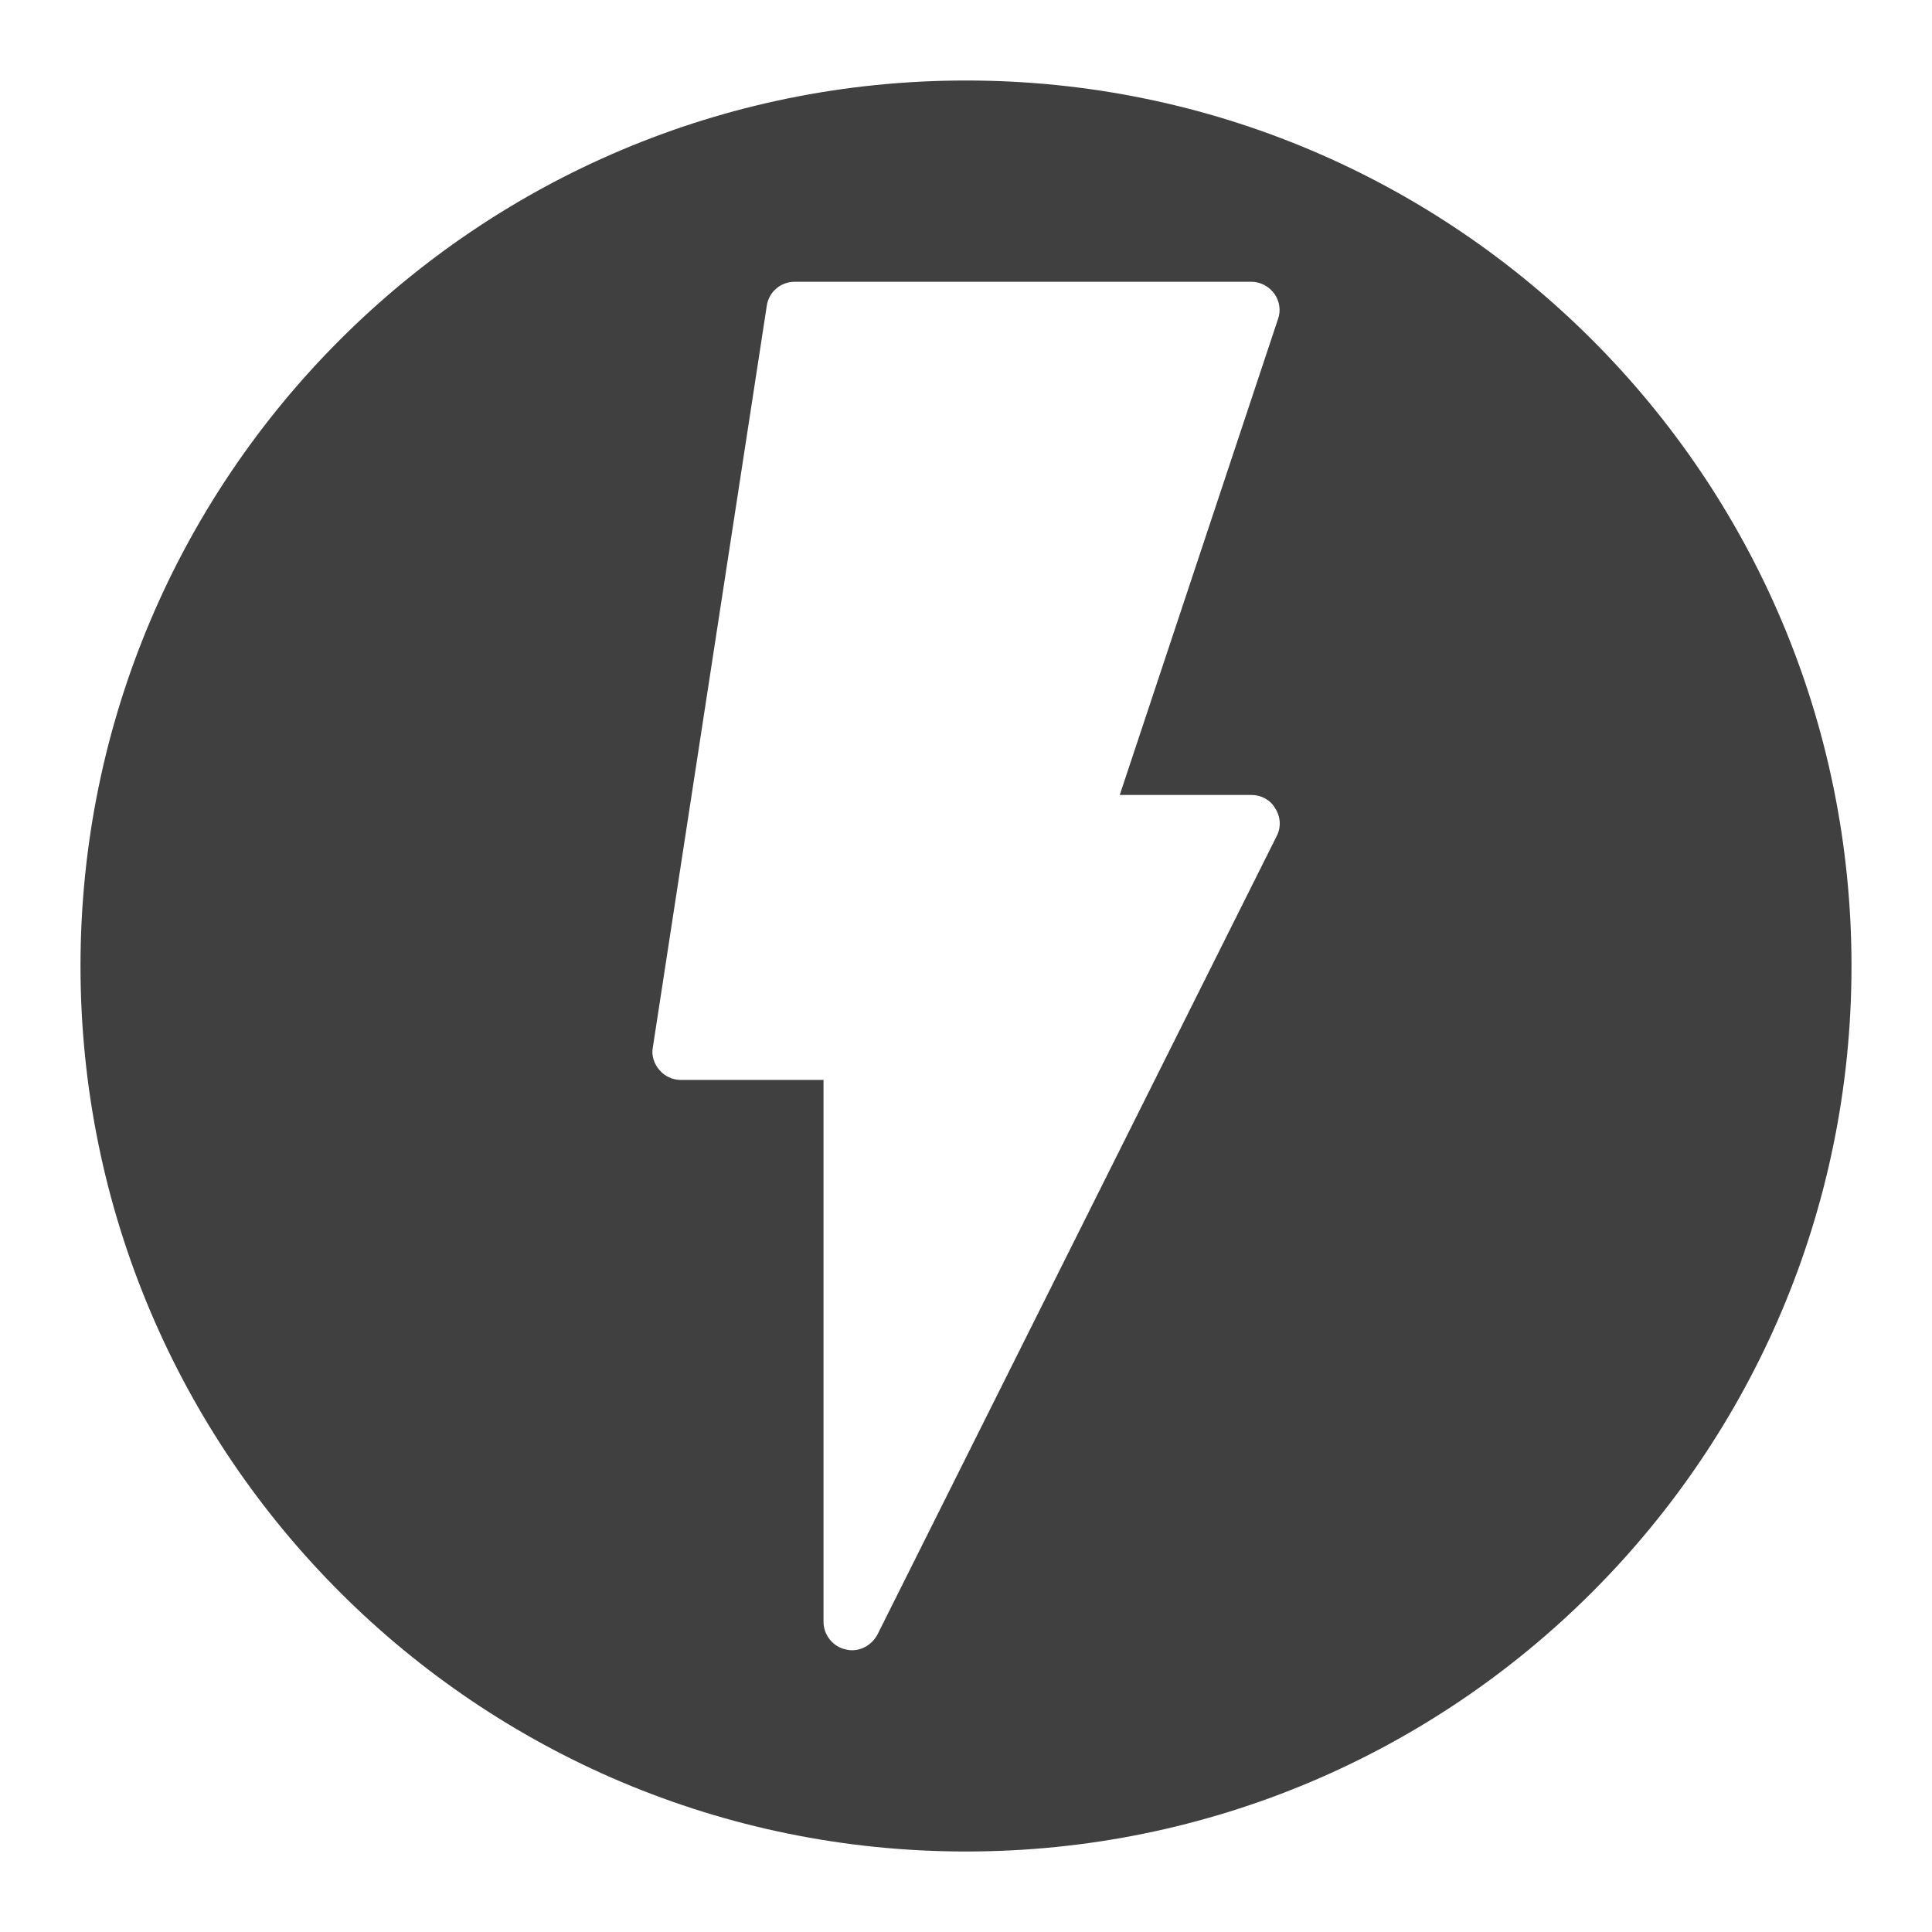
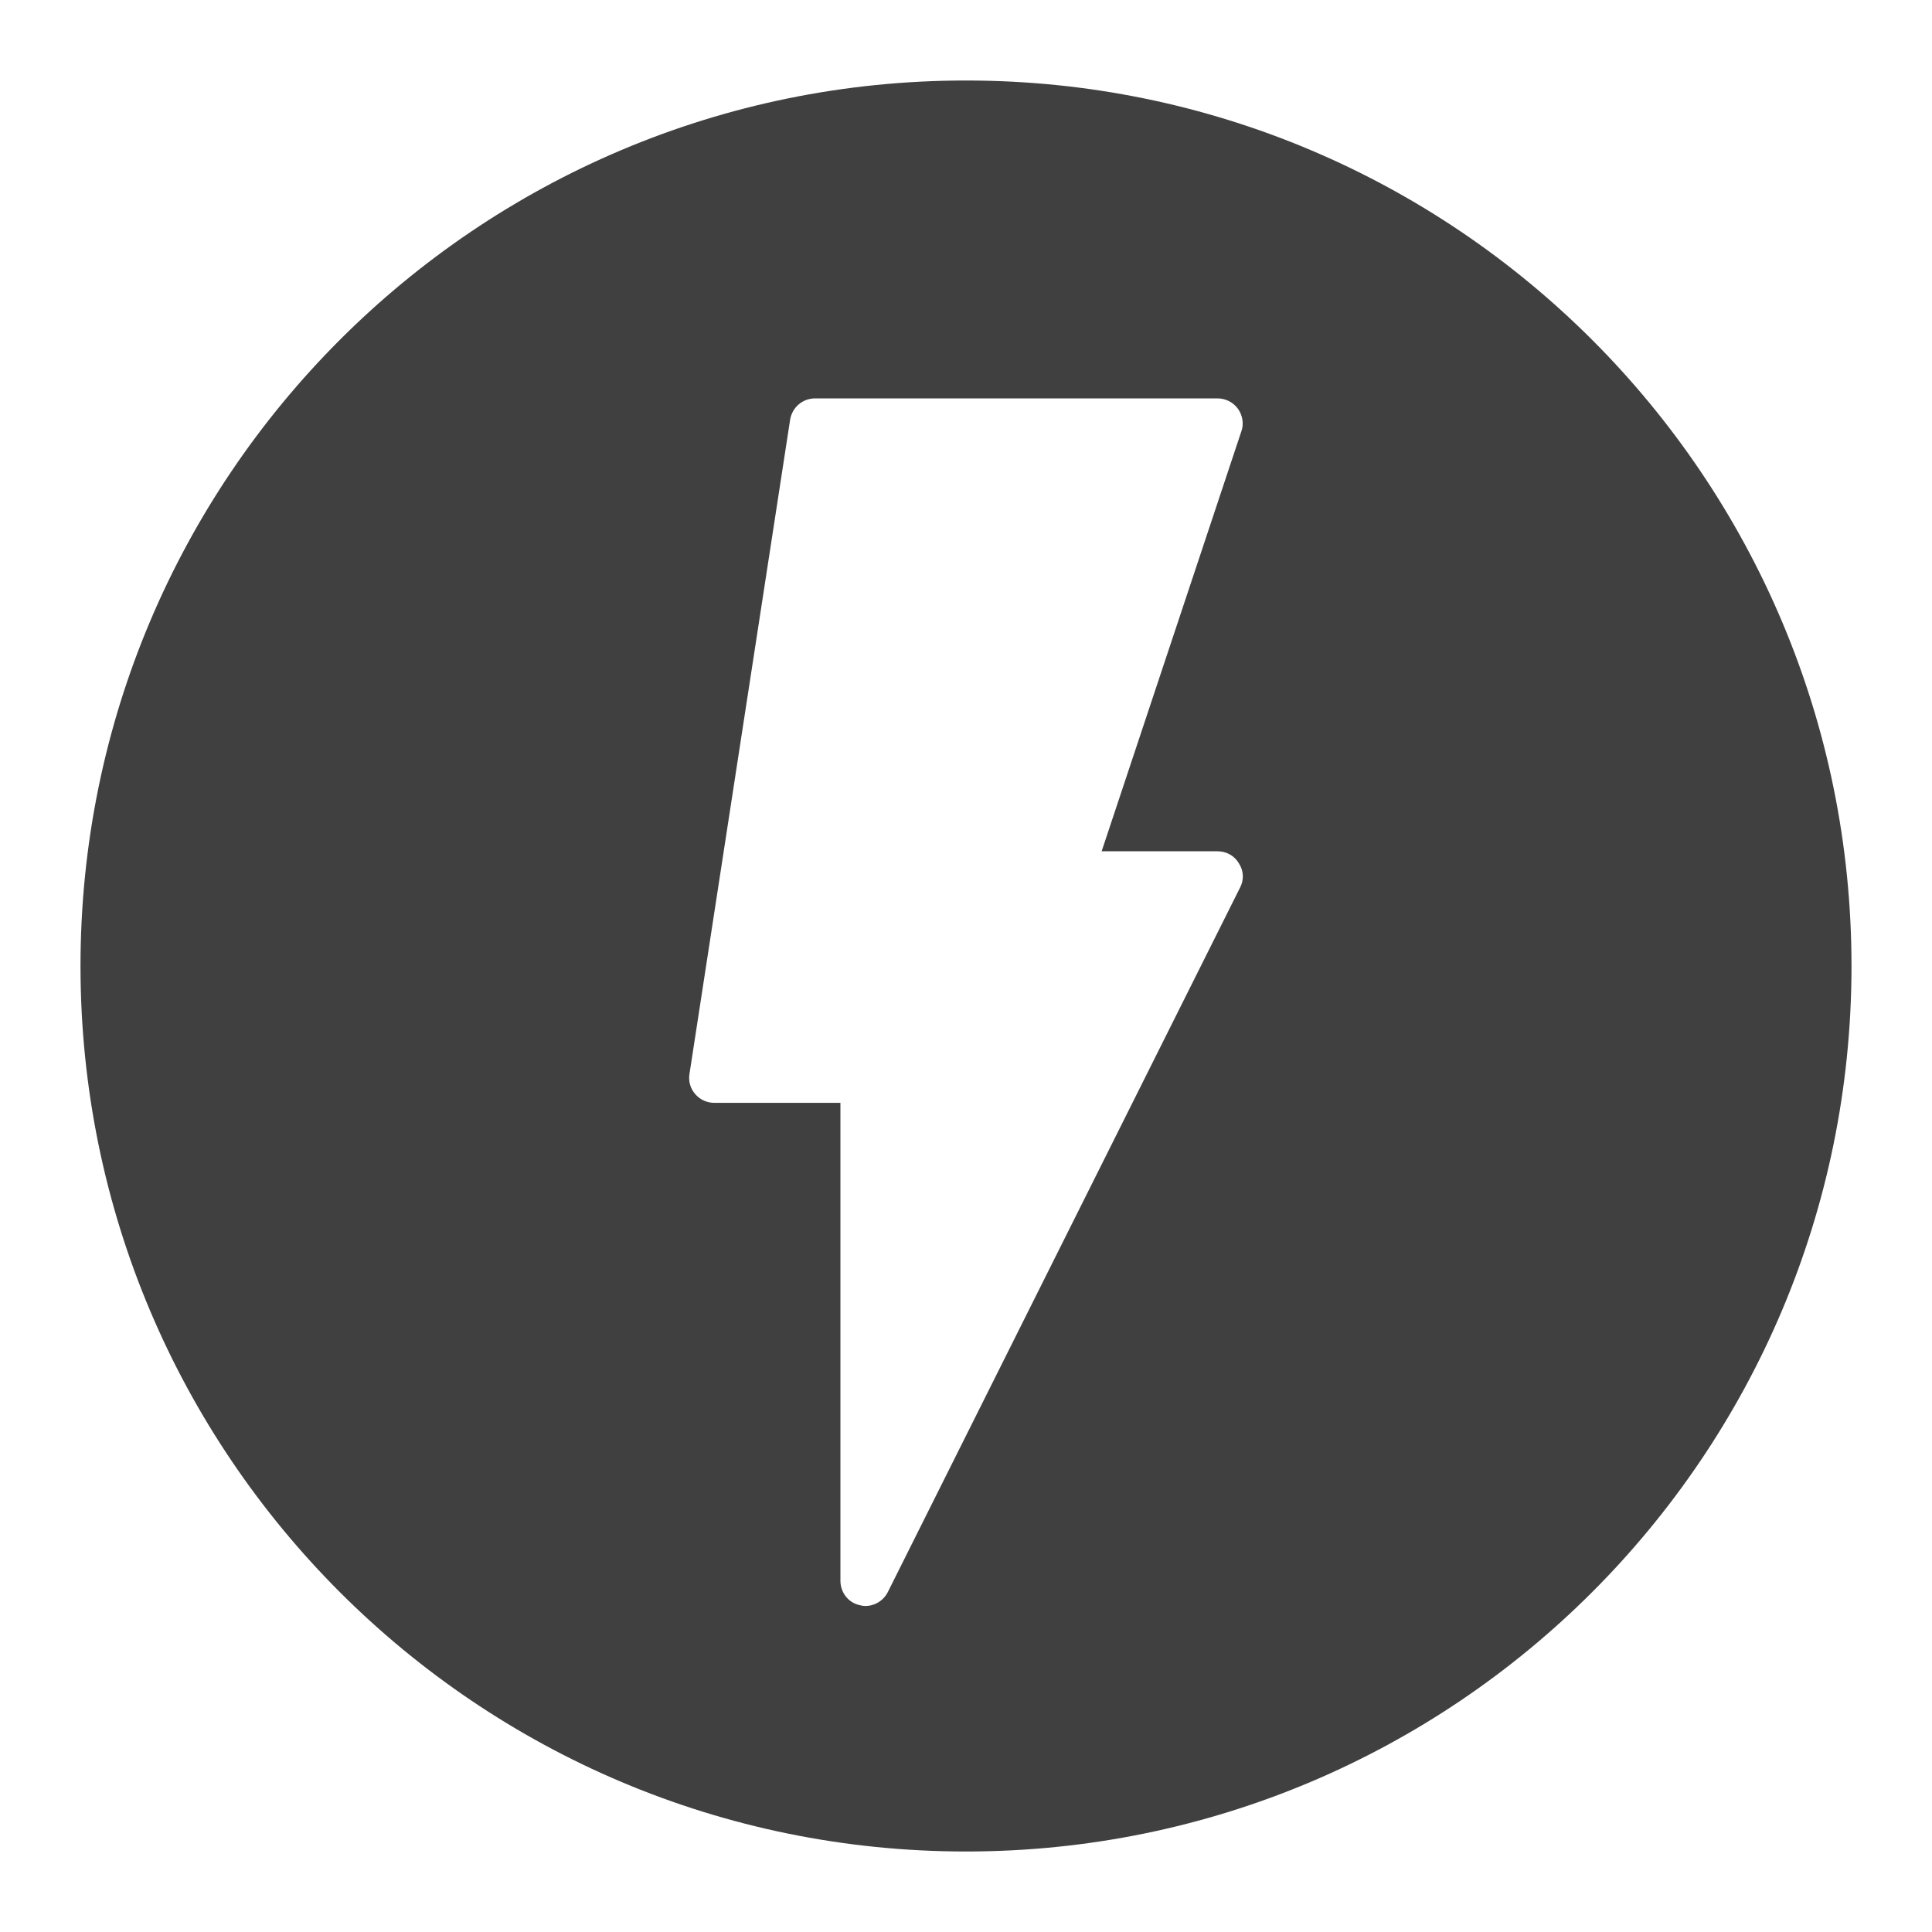
<svg xmlns="http://www.w3.org/2000/svg" xmlns:xlink="http://www.w3.org/1999/xlink" width="48" height="48">
  <defs id="acyl-settings">
    <linearGradient id="acyl-gradient" x1="0%" x2="0%" y1="0%" y2="100%">
      <stop offset="100%" style="stop-color:#404040;stop-opacity:1" />
    </linearGradient>
    <g id="acyl-filter">
  </g>
    <g id="acyl-drawing">
-       <path d="M 24 2 A 22 22 0 0 0 2 24 A 22 22 0 0 0 24 46 A 22 22 0 0 0 46 24 A 22 22 0 0 0 24 2 z M 19.75 7 L 31.09 7 C 31.31 7 31.52 7.109 31.66 7.295 C 31.79 7.479 31.83 7.716 31.75 7.932 L 27.82 19.75 L 31.09 19.75 C 31.33 19.75 31.56 19.87 31.68 20.08 C 31.82 20.29 31.83 20.56 31.72 20.77 L 21.8 40.61 C 21.67 40.85 21.43 41 21.17 41 C 21.11 41 21.06 40.99 21.01 40.98 C 20.69 40.91 20.46 40.62 20.46 40.29 L 20.46 26.83 L 16.91 26.83 C 16.71 26.83 16.51 26.74 16.38 26.58 C 16.25 26.43 16.18 26.22 16.22 26.02 L 19.05 7.6 C 19.1 7.254 19.39 7 19.75 7 z" id="path-main" />
+       <path d="M 24 2 A 22 22 0 0 0 2 24.01 A 22 22 0 0 0 24 46 A 22 22 0 0 0 46 24.01 A 22 22 0 0 0 24 2 z M 20.25 9.898 L 30.25 9.898 C 30.45 9.898 30.64 9.994 30.76 10.16 C 30.87 10.32 30.91 10.53 30.84 10.72 L 27.37 21.15 L 30.25 21.15 C 30.47 21.15 30.67 21.26 30.78 21.45 C 30.9 21.63 30.91 21.86 30.81 22.05 L 22.06 39.55 C 21.95 39.77 21.73 39.9 21.5 39.9 C 21.45 39.9 21.4 39.89 21.36 39.88 C 21.08 39.82 20.88 39.57 20.88 39.27 L 20.88 27.4 L 17.75 27.4 C 17.56 27.4 17.39 27.32 17.27 27.18 C 17.15 27.04 17.1 26.86 17.13 26.68 L 19.63 10.43 C 19.68 10.12 19.94 9.898 20.25 9.898" id="path-main" />
    </g>
  </defs>
  <g id="acyl-visual">
    <use id="visible1" style="fill:url(#acyl-gradient)" xlink:href="#acyl-drawing" />
  </g>
</svg>
